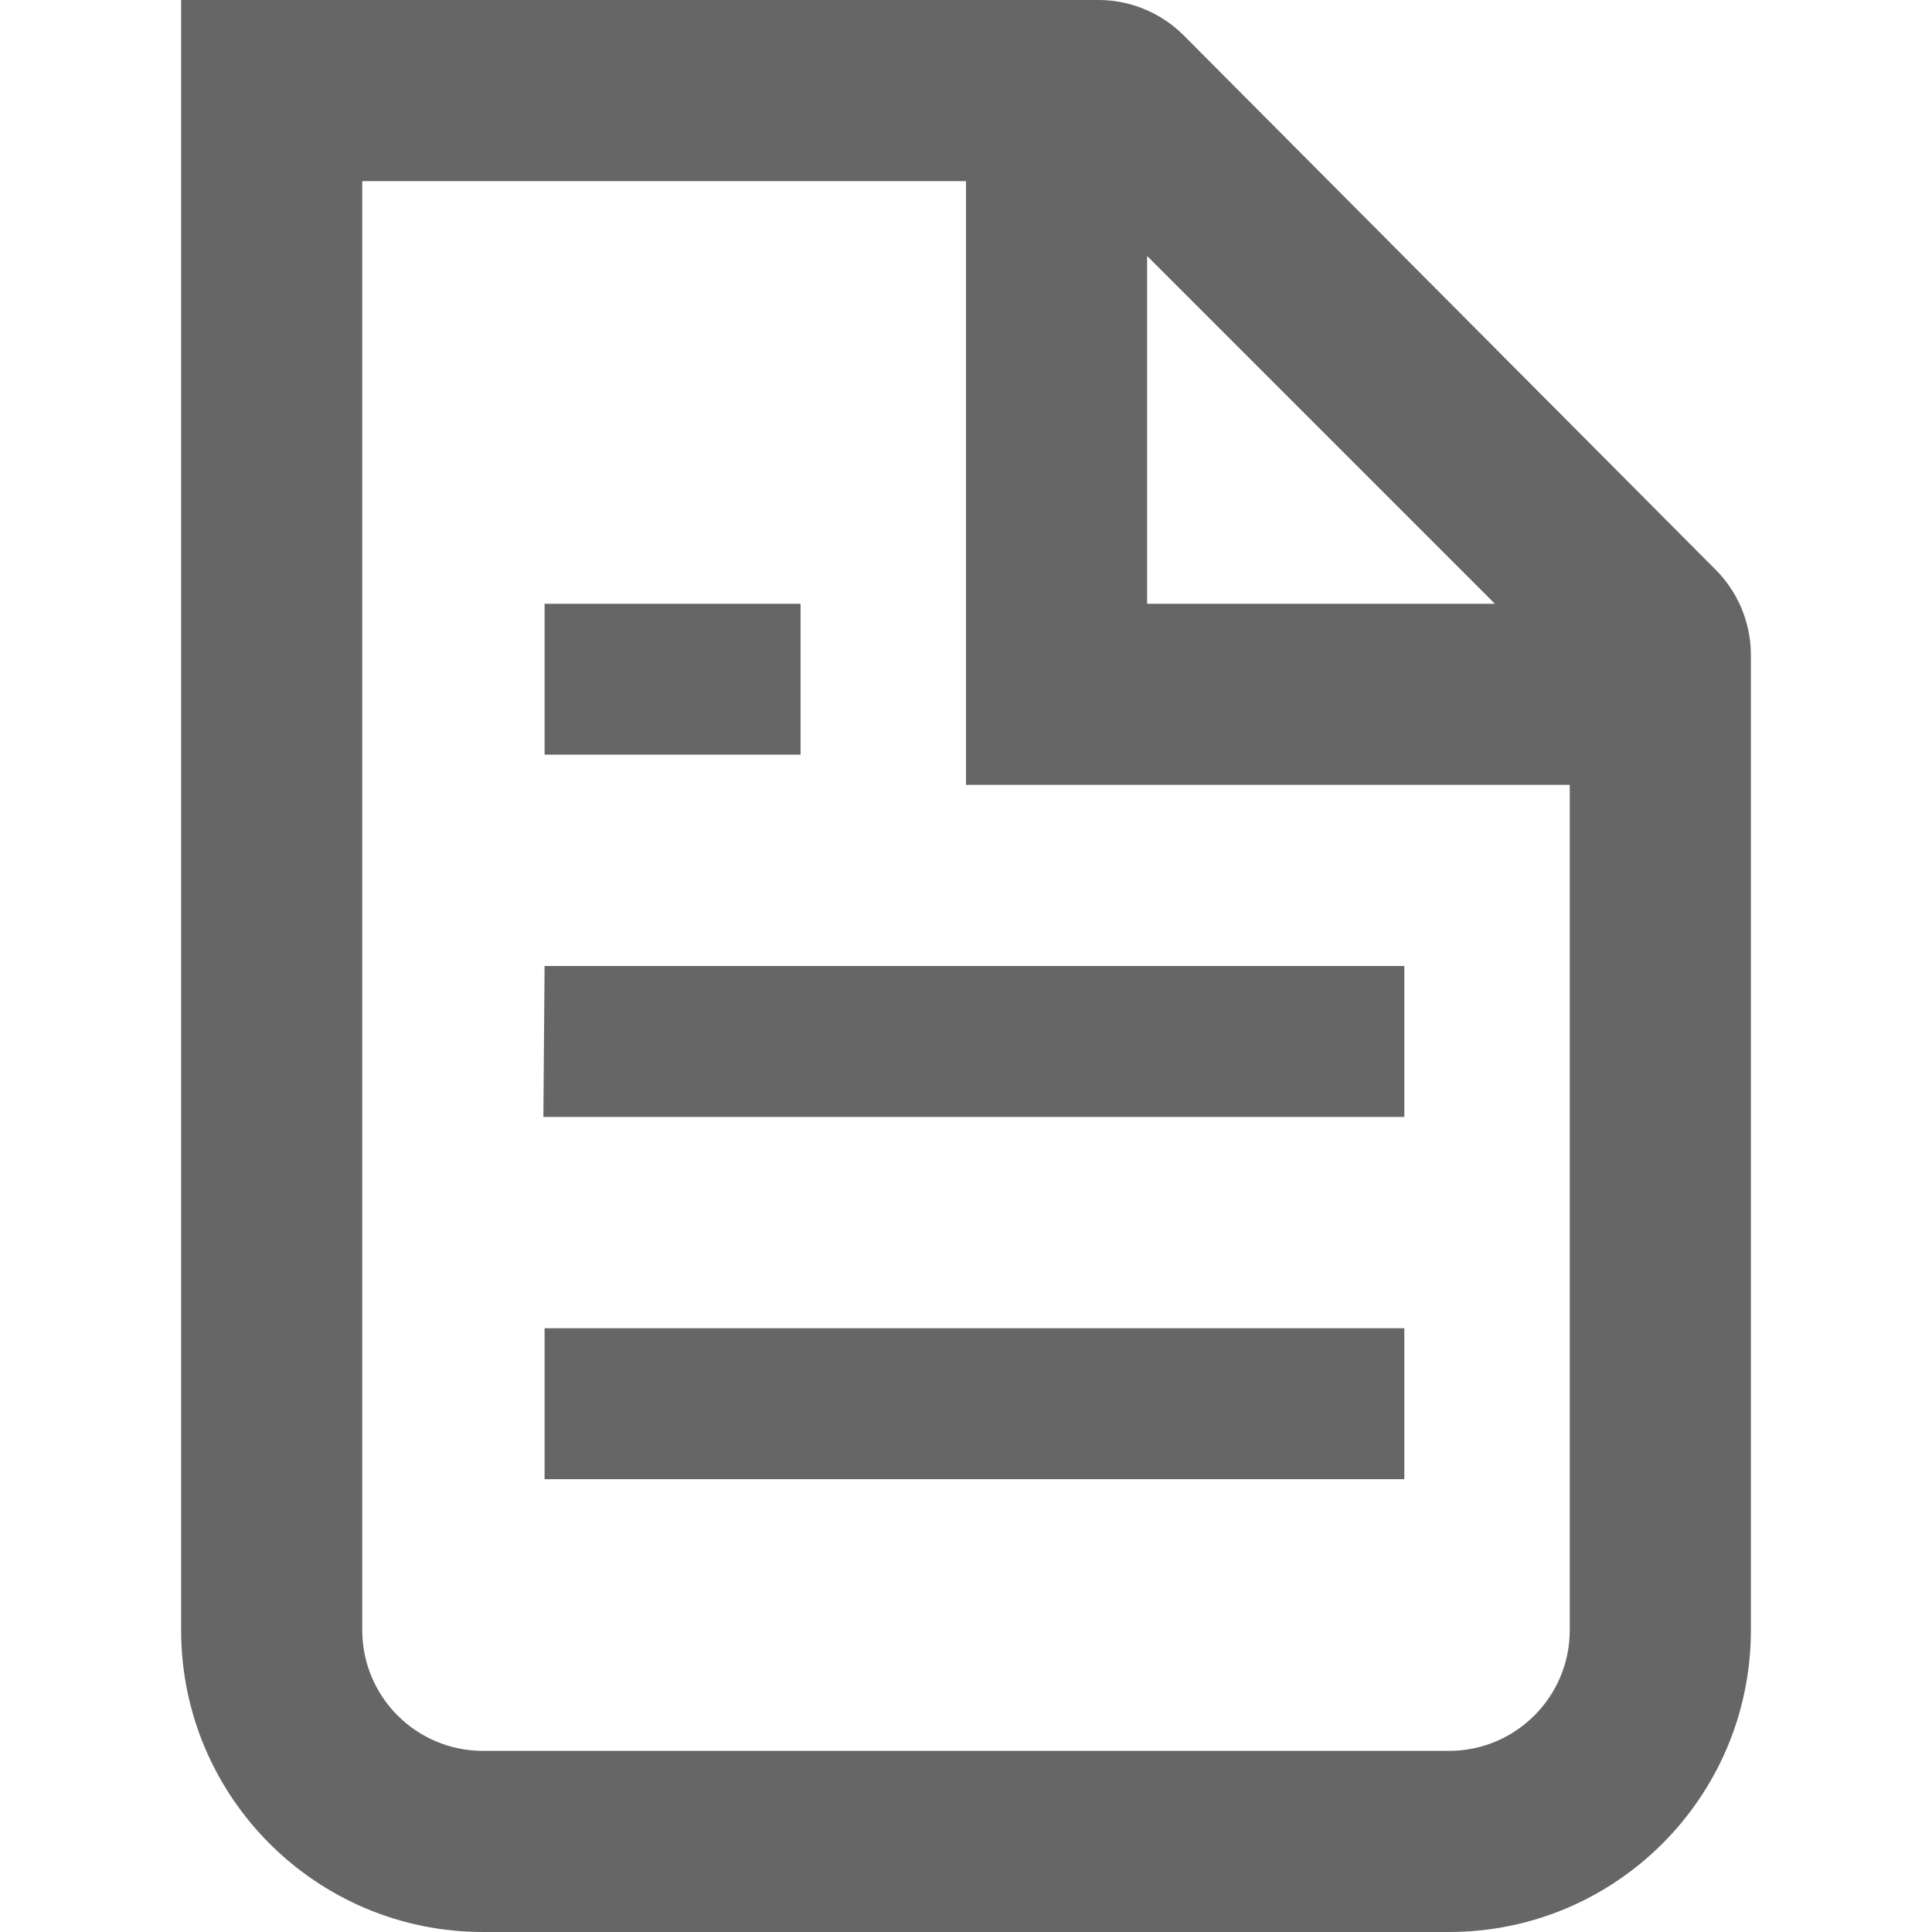
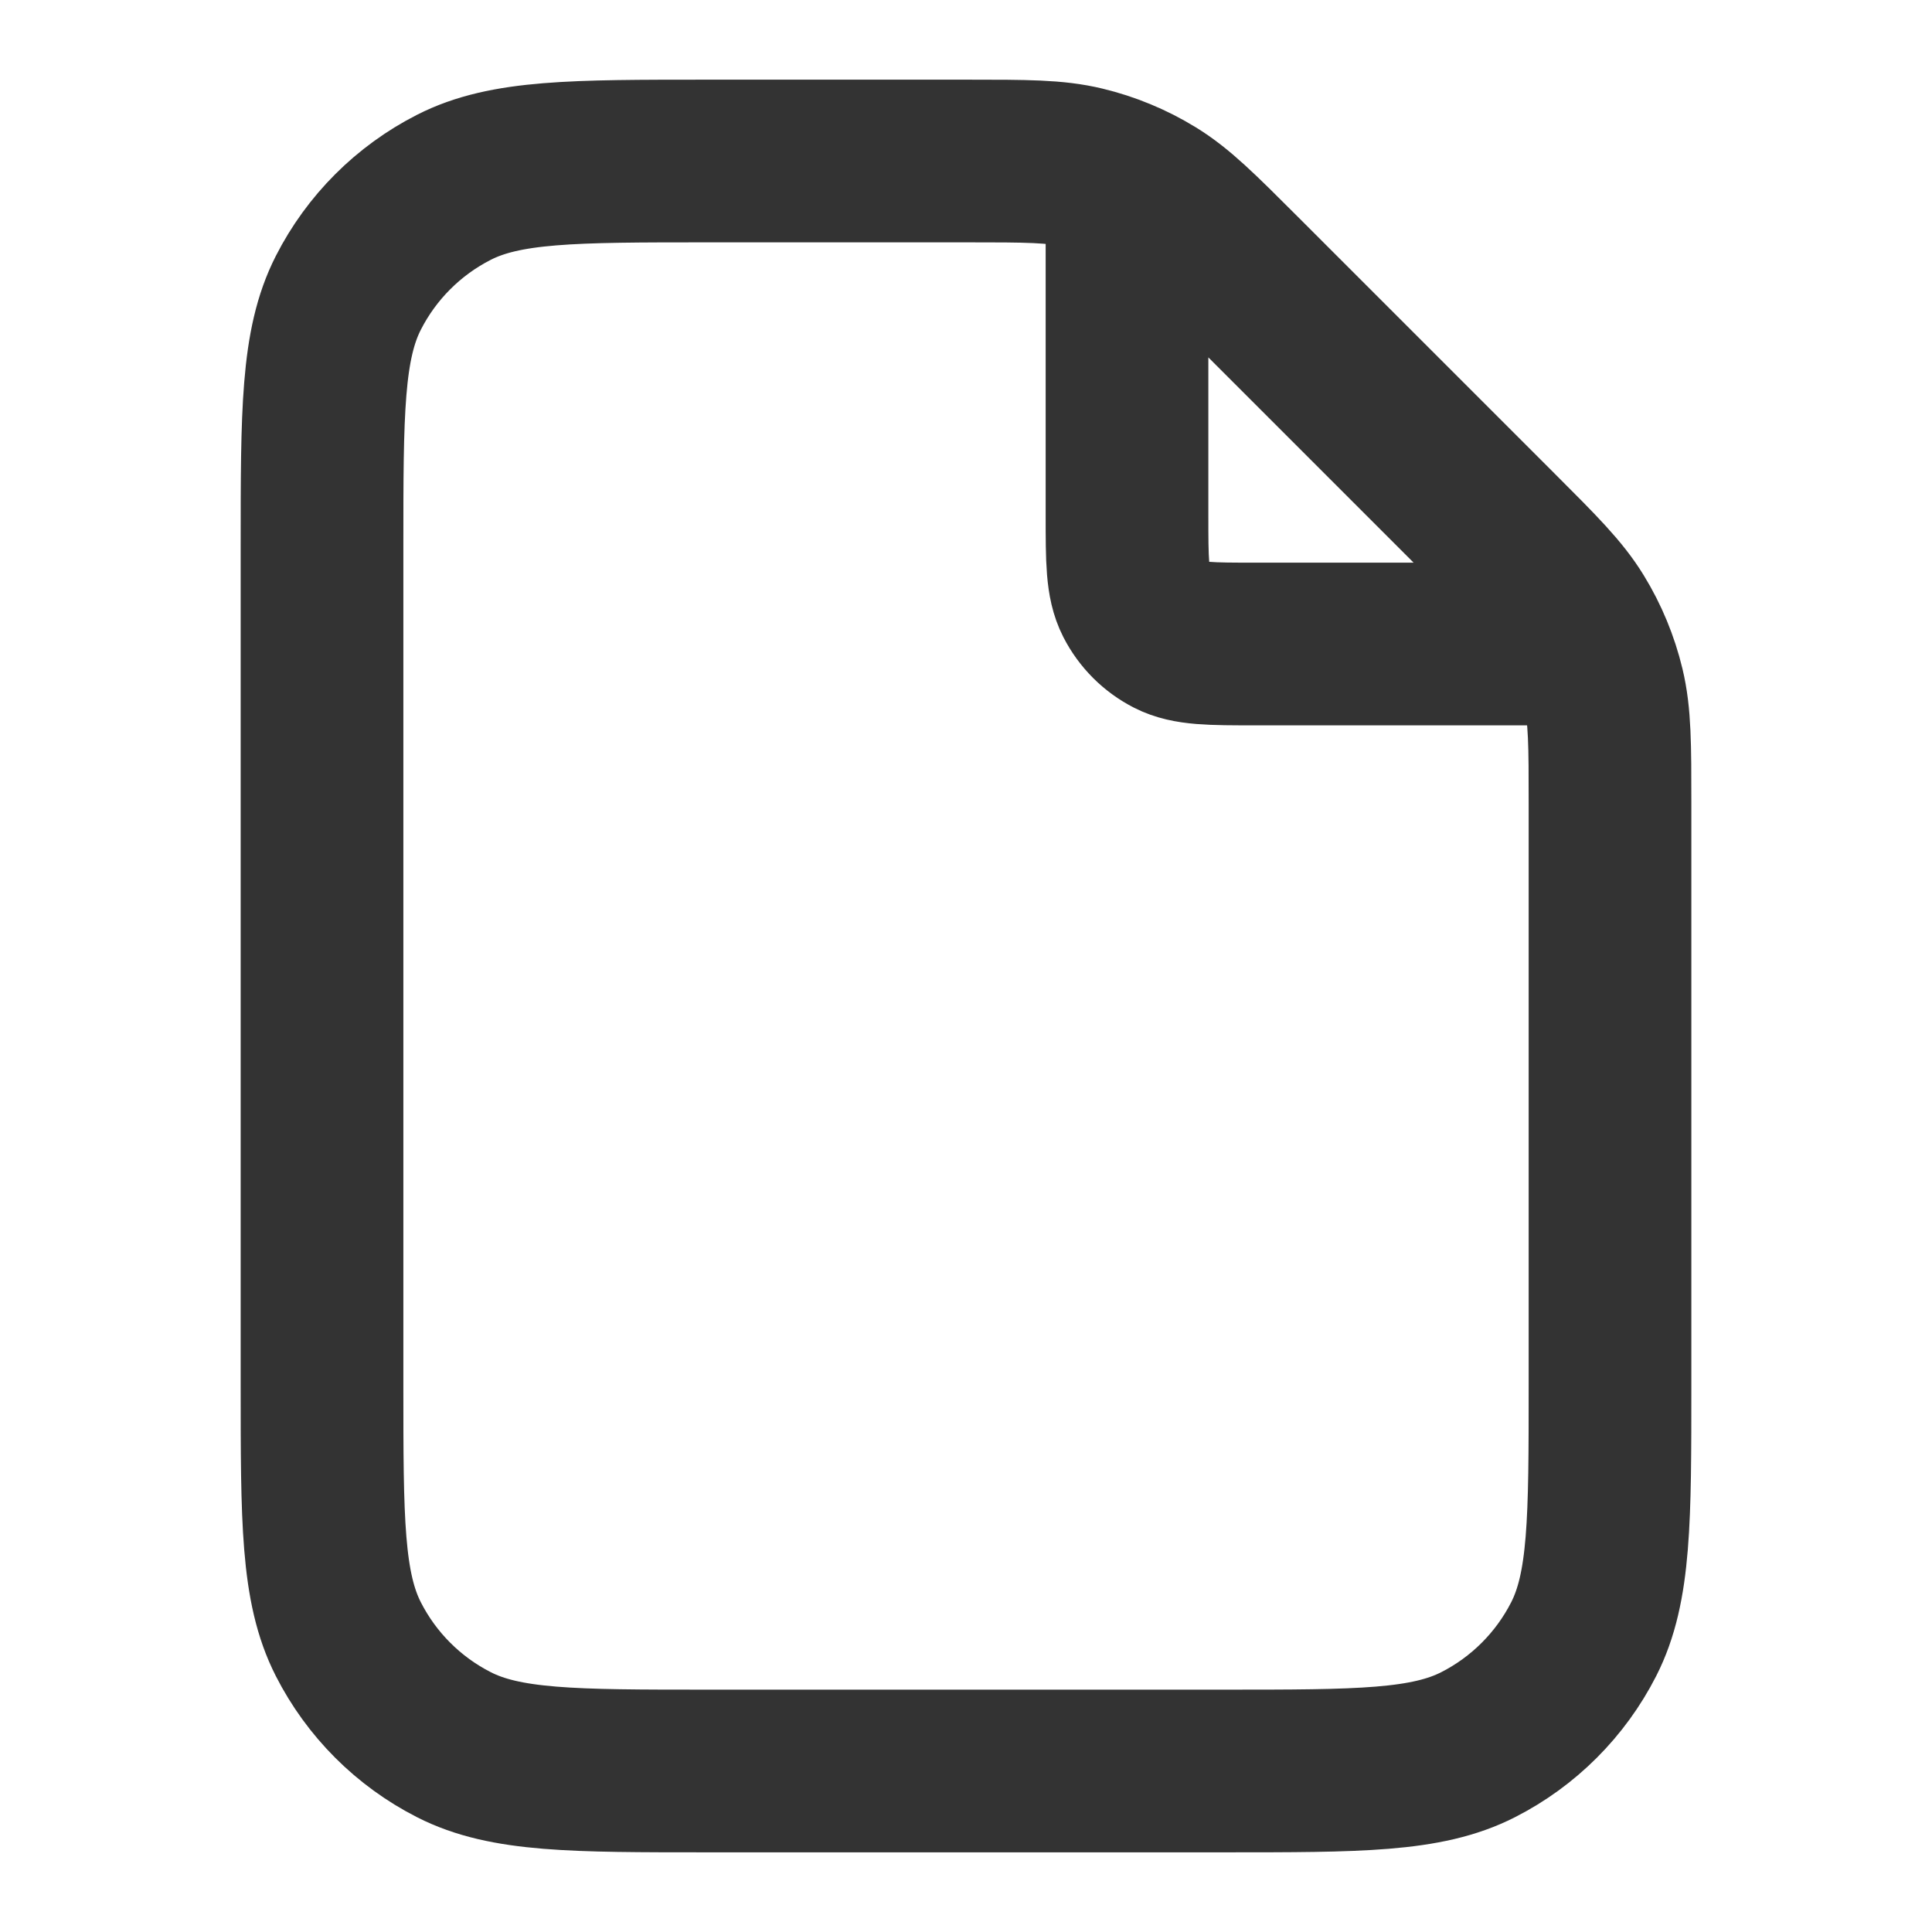
- <svg xmlns="http://www.w3.org/2000/svg" fill="none" viewBox="0 0 16 16">
-   <path d="M14.5 13.5V5.41a1 1 0 0 0-.3-.7L9.8.29A1 1 0 0 0 9.08 0H1.5v13.5A2.5 2.5 0 0 0 4 16h8a2.5 2.5 0 0 0 2.5-2.5m-1.5 0v-7H8v-5H3v12a1 1 0 0 0 1 1h8a1 1 0 0 0 1-1M9.5 5V2.12L12.38 5zM5.13 5h-.62v1.25h2.12V5zm-.62 3h7.12v1.25H4.5zm.62 3h-.62v1.25h7.12V11z" clip-rule="evenodd" fill="#666" fill-rule="evenodd" />
+ <svg xmlns="http://www.w3.org/2000/svg" width="95" height="95" viewBox="0 0 95 95" fill="none">
+   <path d="M55.417 8.983V25.333C55.417 27.55 55.417 28.659 55.848 29.505C56.228 30.25 56.833 30.856 57.578 31.235C58.425 31.667 59.533 31.667 61.75 31.667H78.1M79.167 39.537V68.083C79.167 74.734 79.167 78.059 77.873 80.6C76.734 82.834 74.917 84.651 72.683 85.789C70.143 87.083 66.817 87.083 60.167 87.083H34.834C28.183 87.083 24.858 87.083 22.317 85.789C20.083 84.651 18.266 82.834 17.128 80.6C15.834 78.059 15.834 74.734 15.834 68.083V26.917C15.834 20.266 15.834 16.941 17.128 14.4C18.266 12.166 20.083 10.35 22.317 9.211C24.858 7.917 28.183 7.917 34.834 7.917H47.547C50.451 7.917 51.904 7.917 53.27 8.245C54.482 8.536 55.64 9.015 56.703 9.667C57.901 10.401 58.928 11.428 60.982 13.482L73.602 26.102C75.656 28.155 76.683 29.182 77.417 30.381C78.068 31.443 78.548 32.602 78.839 33.813C79.167 35.18 79.167 36.632 79.167 39.537Z" stroke="black" stroke-opacity="0.8" stroke-width="8" stroke-linecap="round" stroke-linejoin="round" />
</svg>
